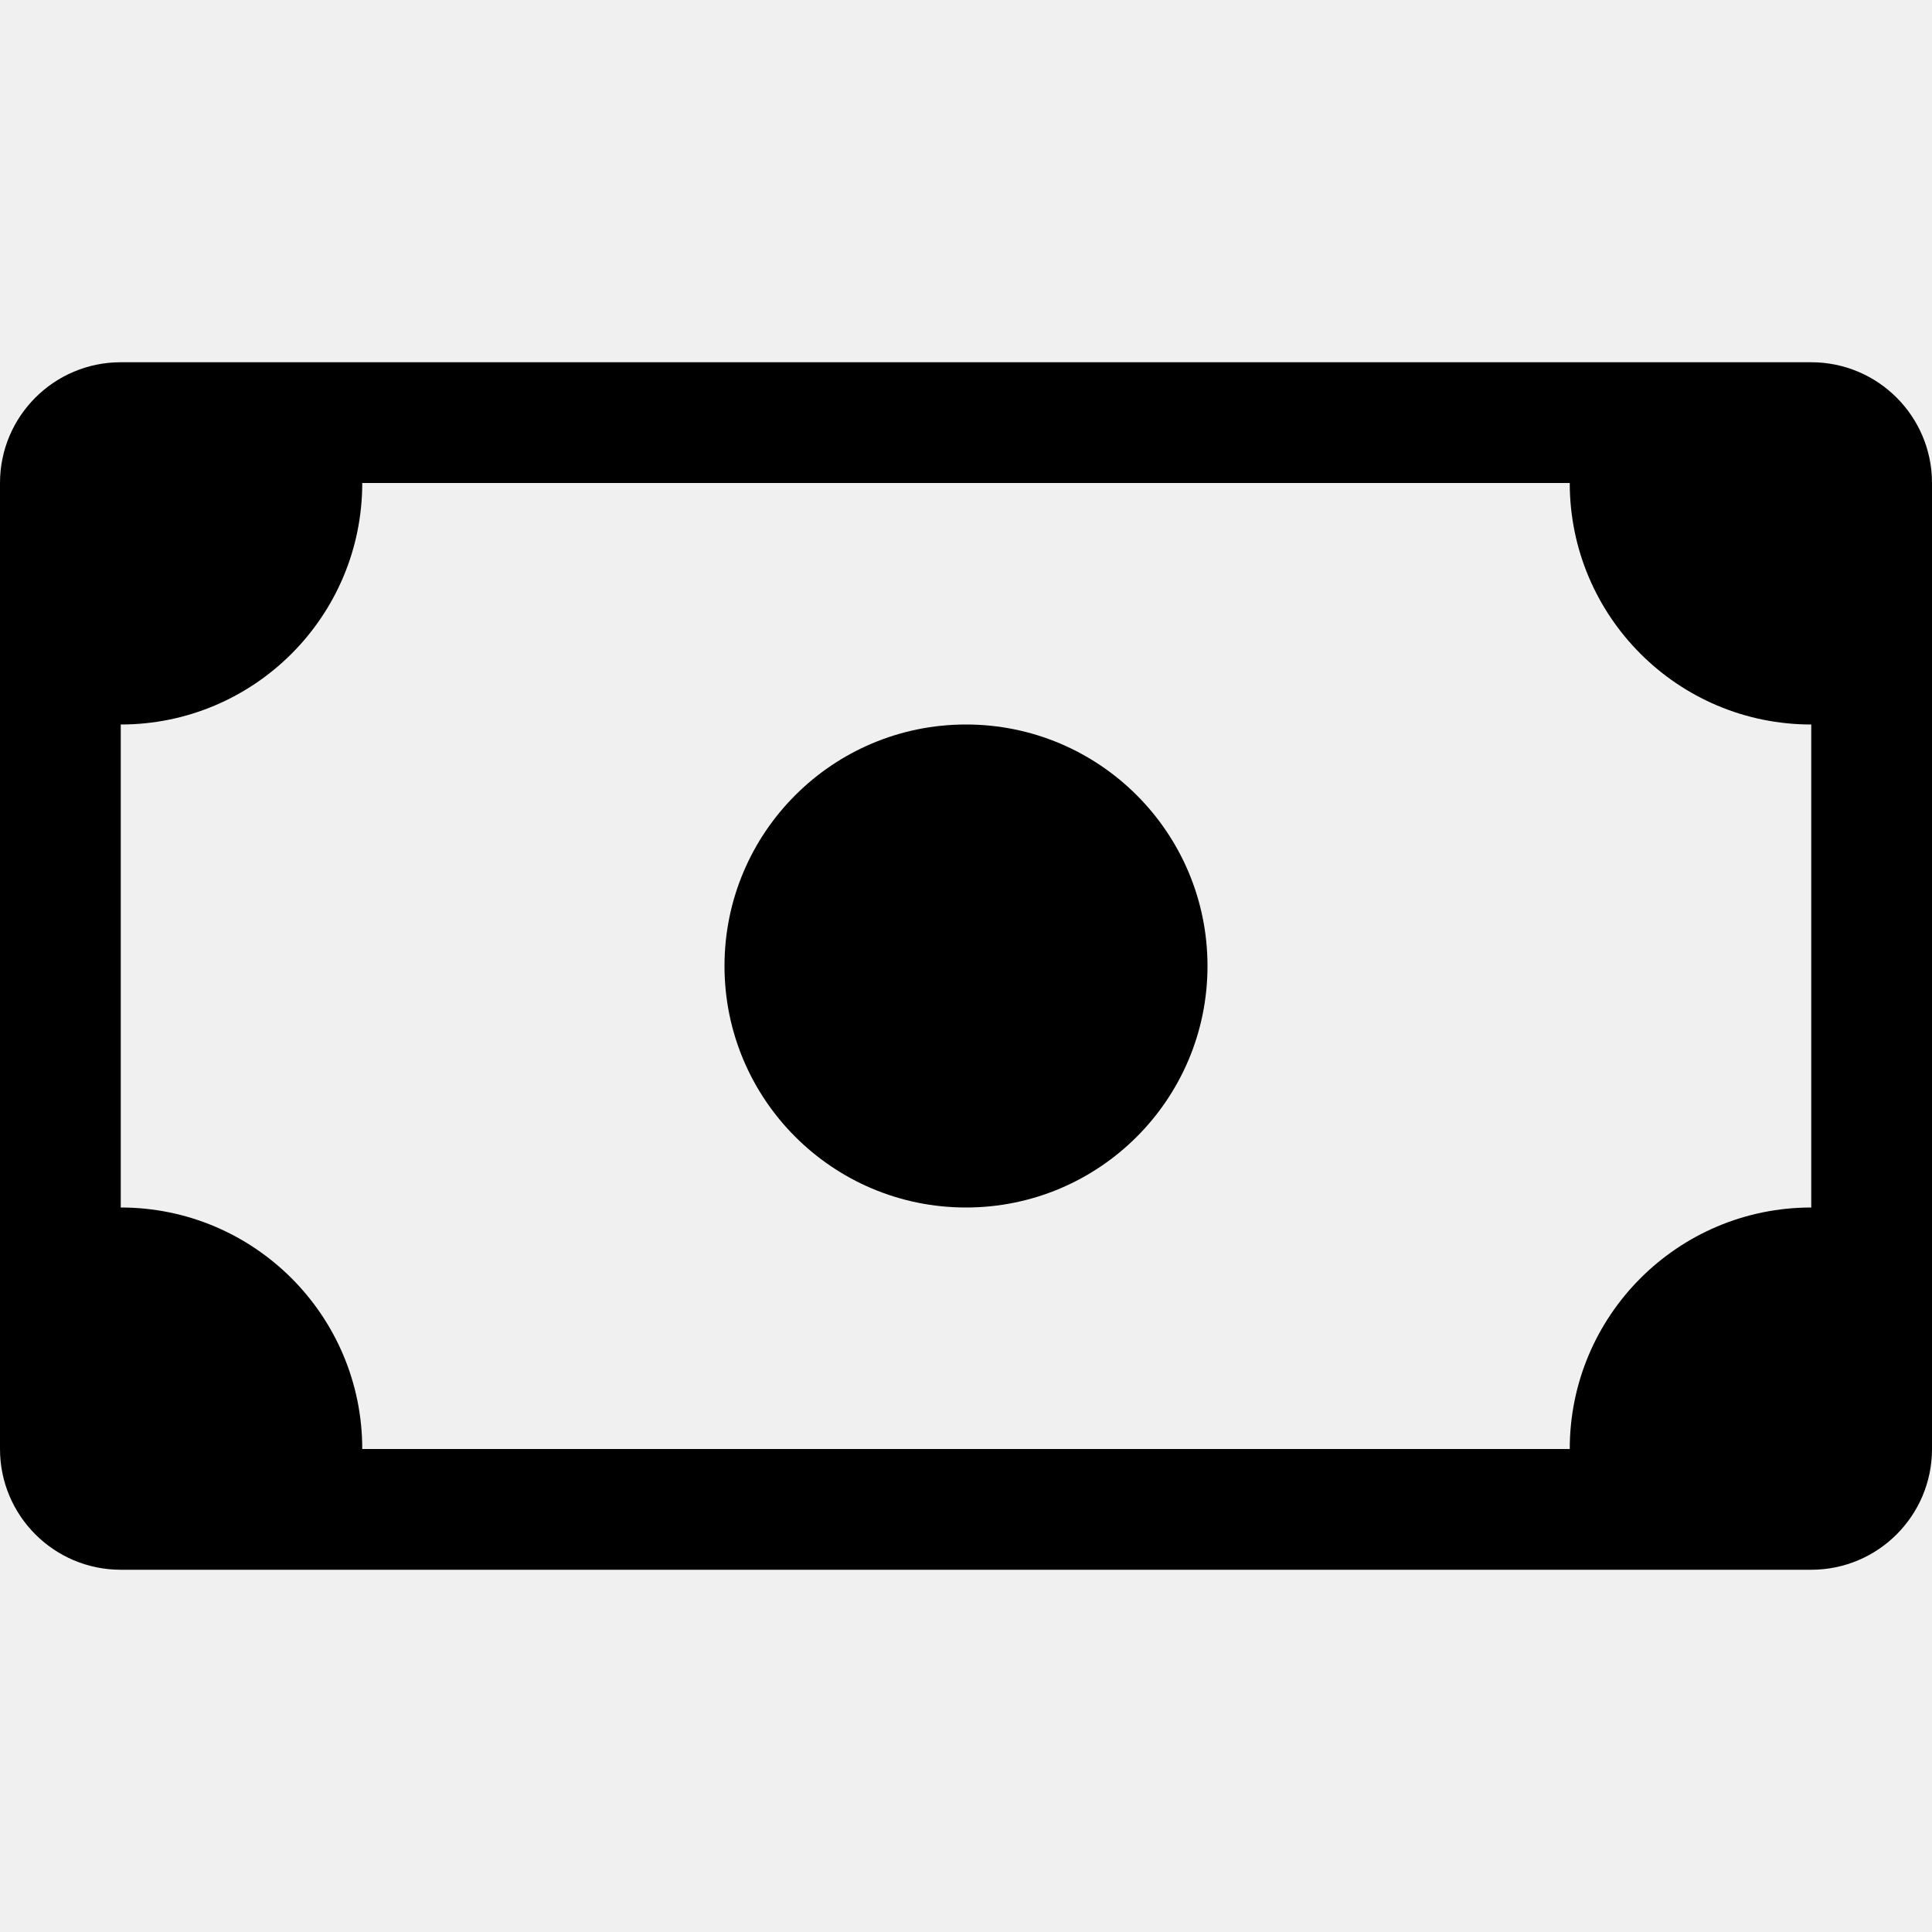
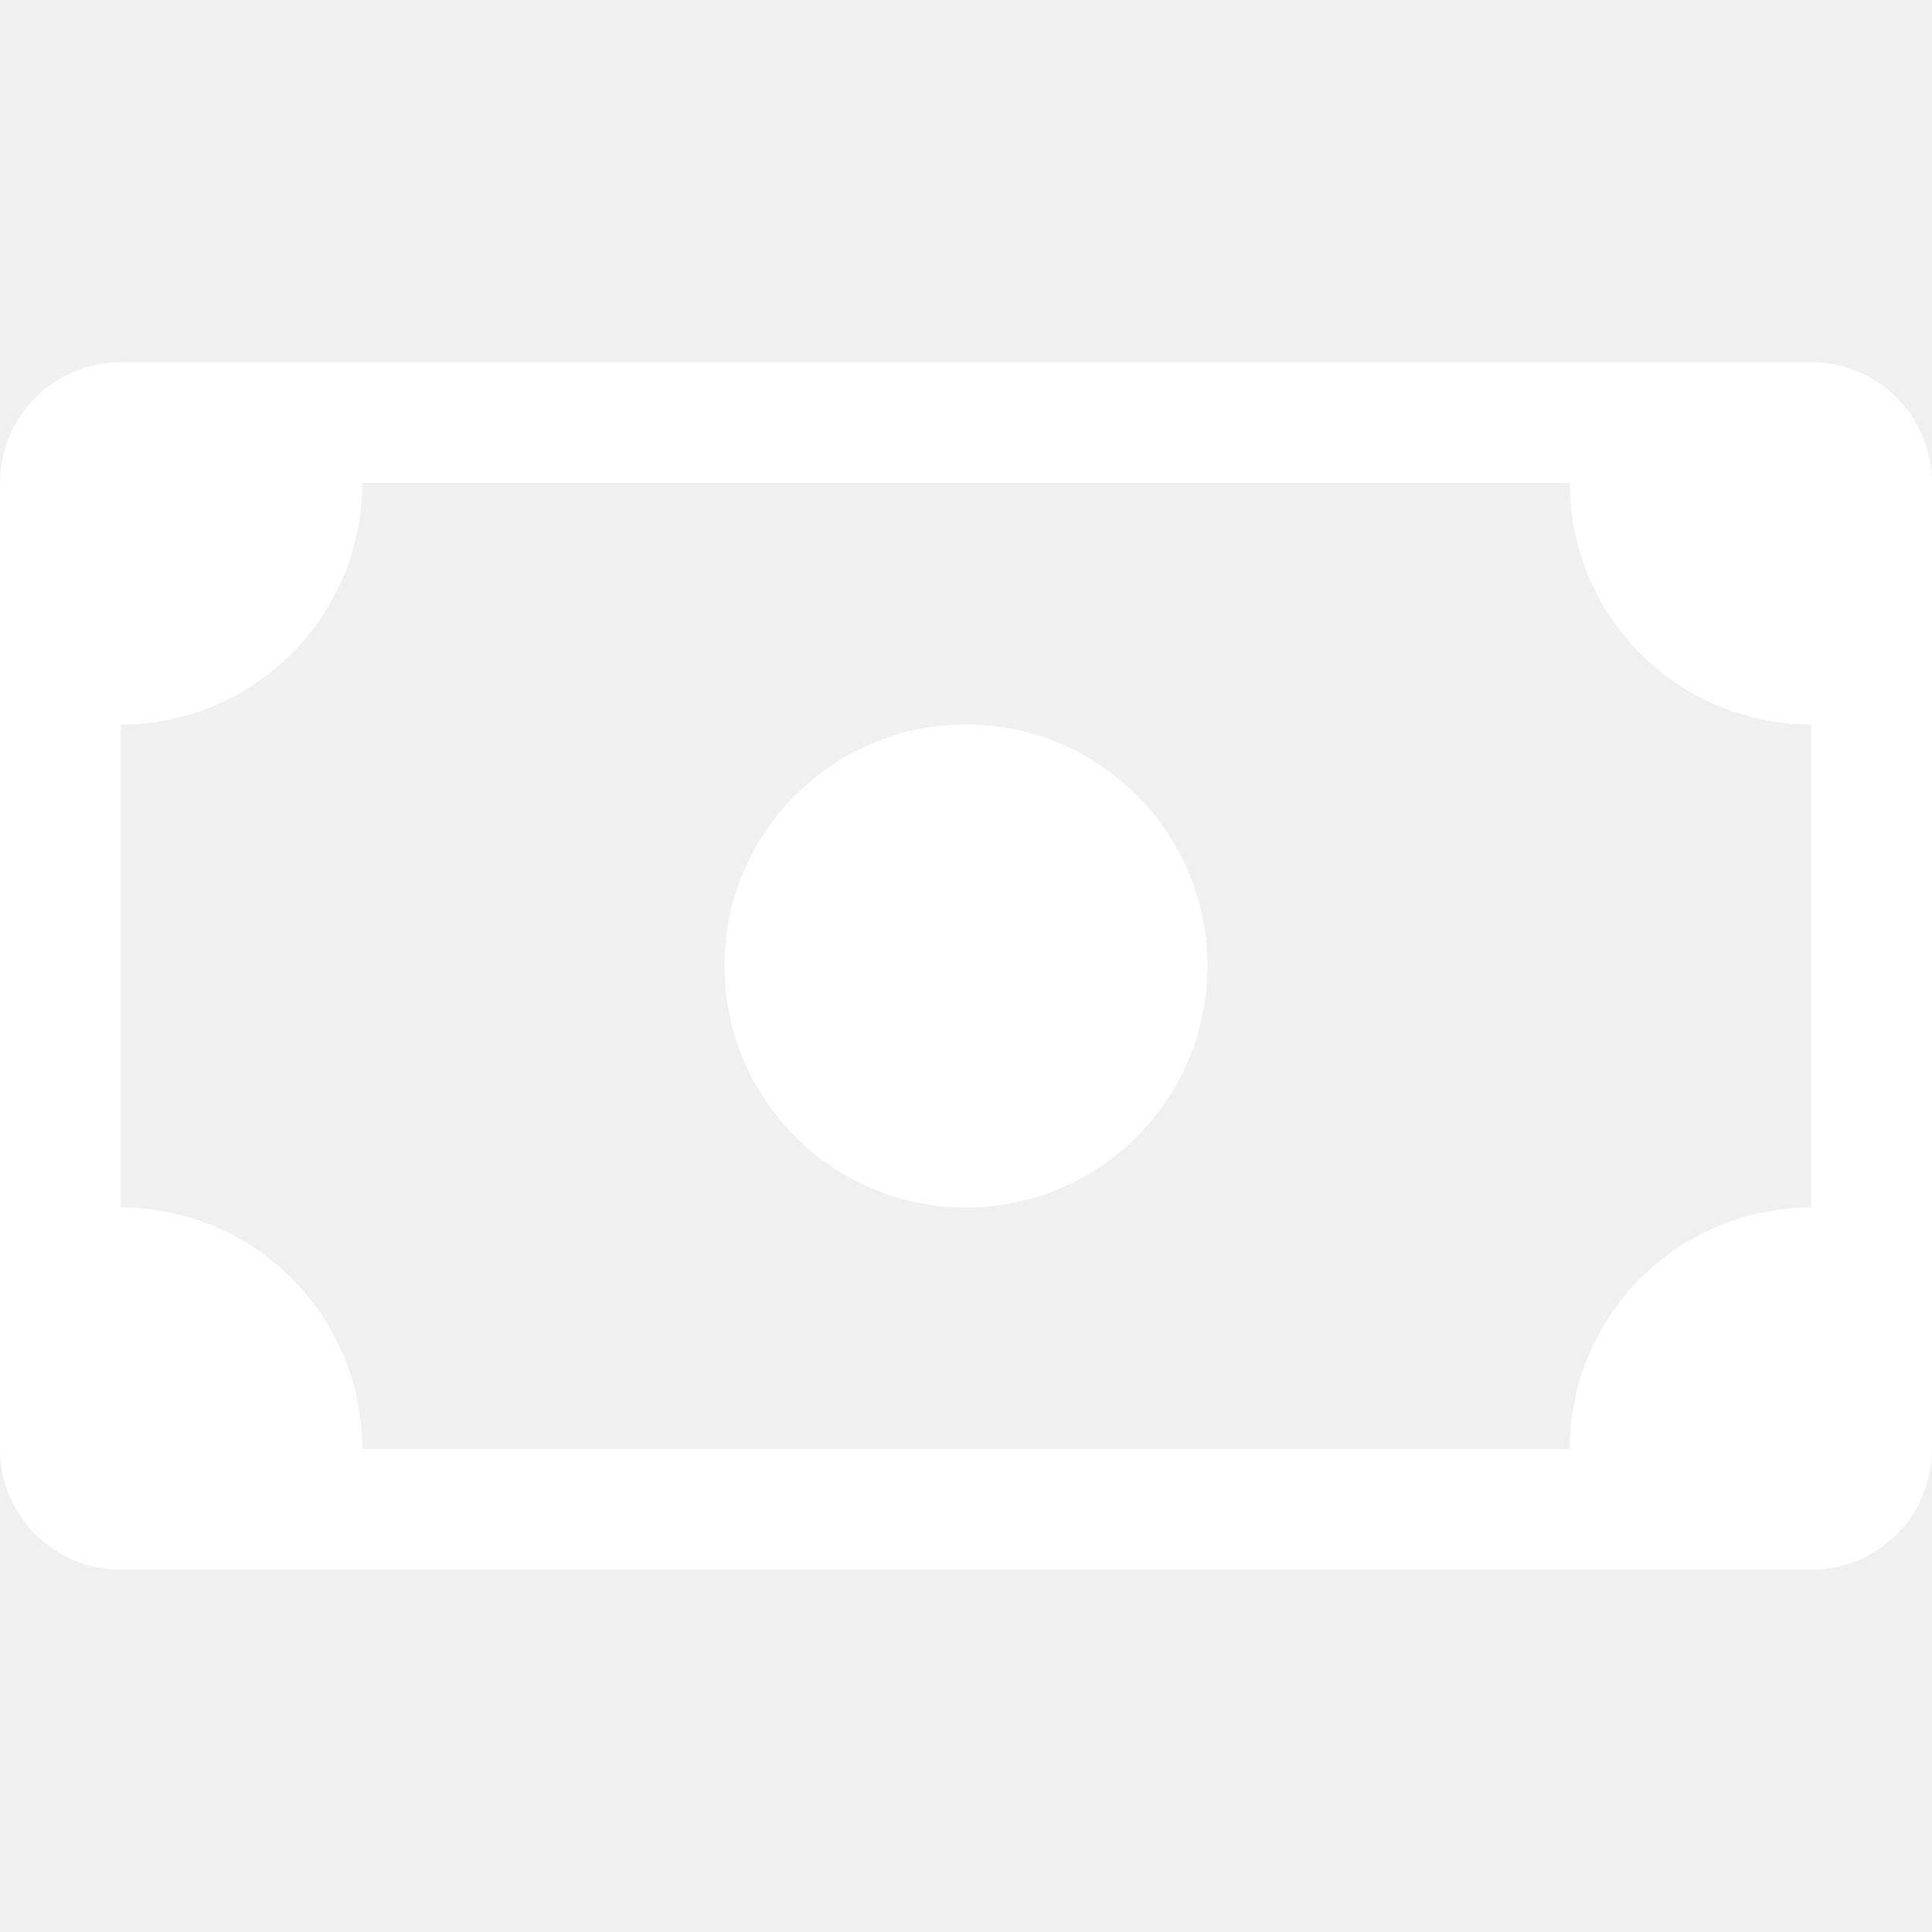
- <svg xmlns="http://www.w3.org/2000/svg" width="16" height="16" fill="currentColor" class="bi bi-cash" viewBox="0 0 16 16">
+ <svg xmlns="http://www.w3.org/2000/svg" width="16" height="16" fill="white" class="bi bi-cash" viewBox="0 0 16 16">
  <path d="M8 10a2 2 0 1 0 0-4 2 2 0 0 0 0 4z" />
  <path d="M0 4a1 1 0 0 1 1-1h14a1 1 0 0 1 1 1v8a1 1 0 0 1-1 1H1a1 1 0 0 1-1-1V4zm3 0a2 2 0 0 1-2 2v4a2 2 0 0 1 2 2h10a2 2 0 0 1 2-2V6a2 2 0 0 1-2-2H3z" />
</svg>
